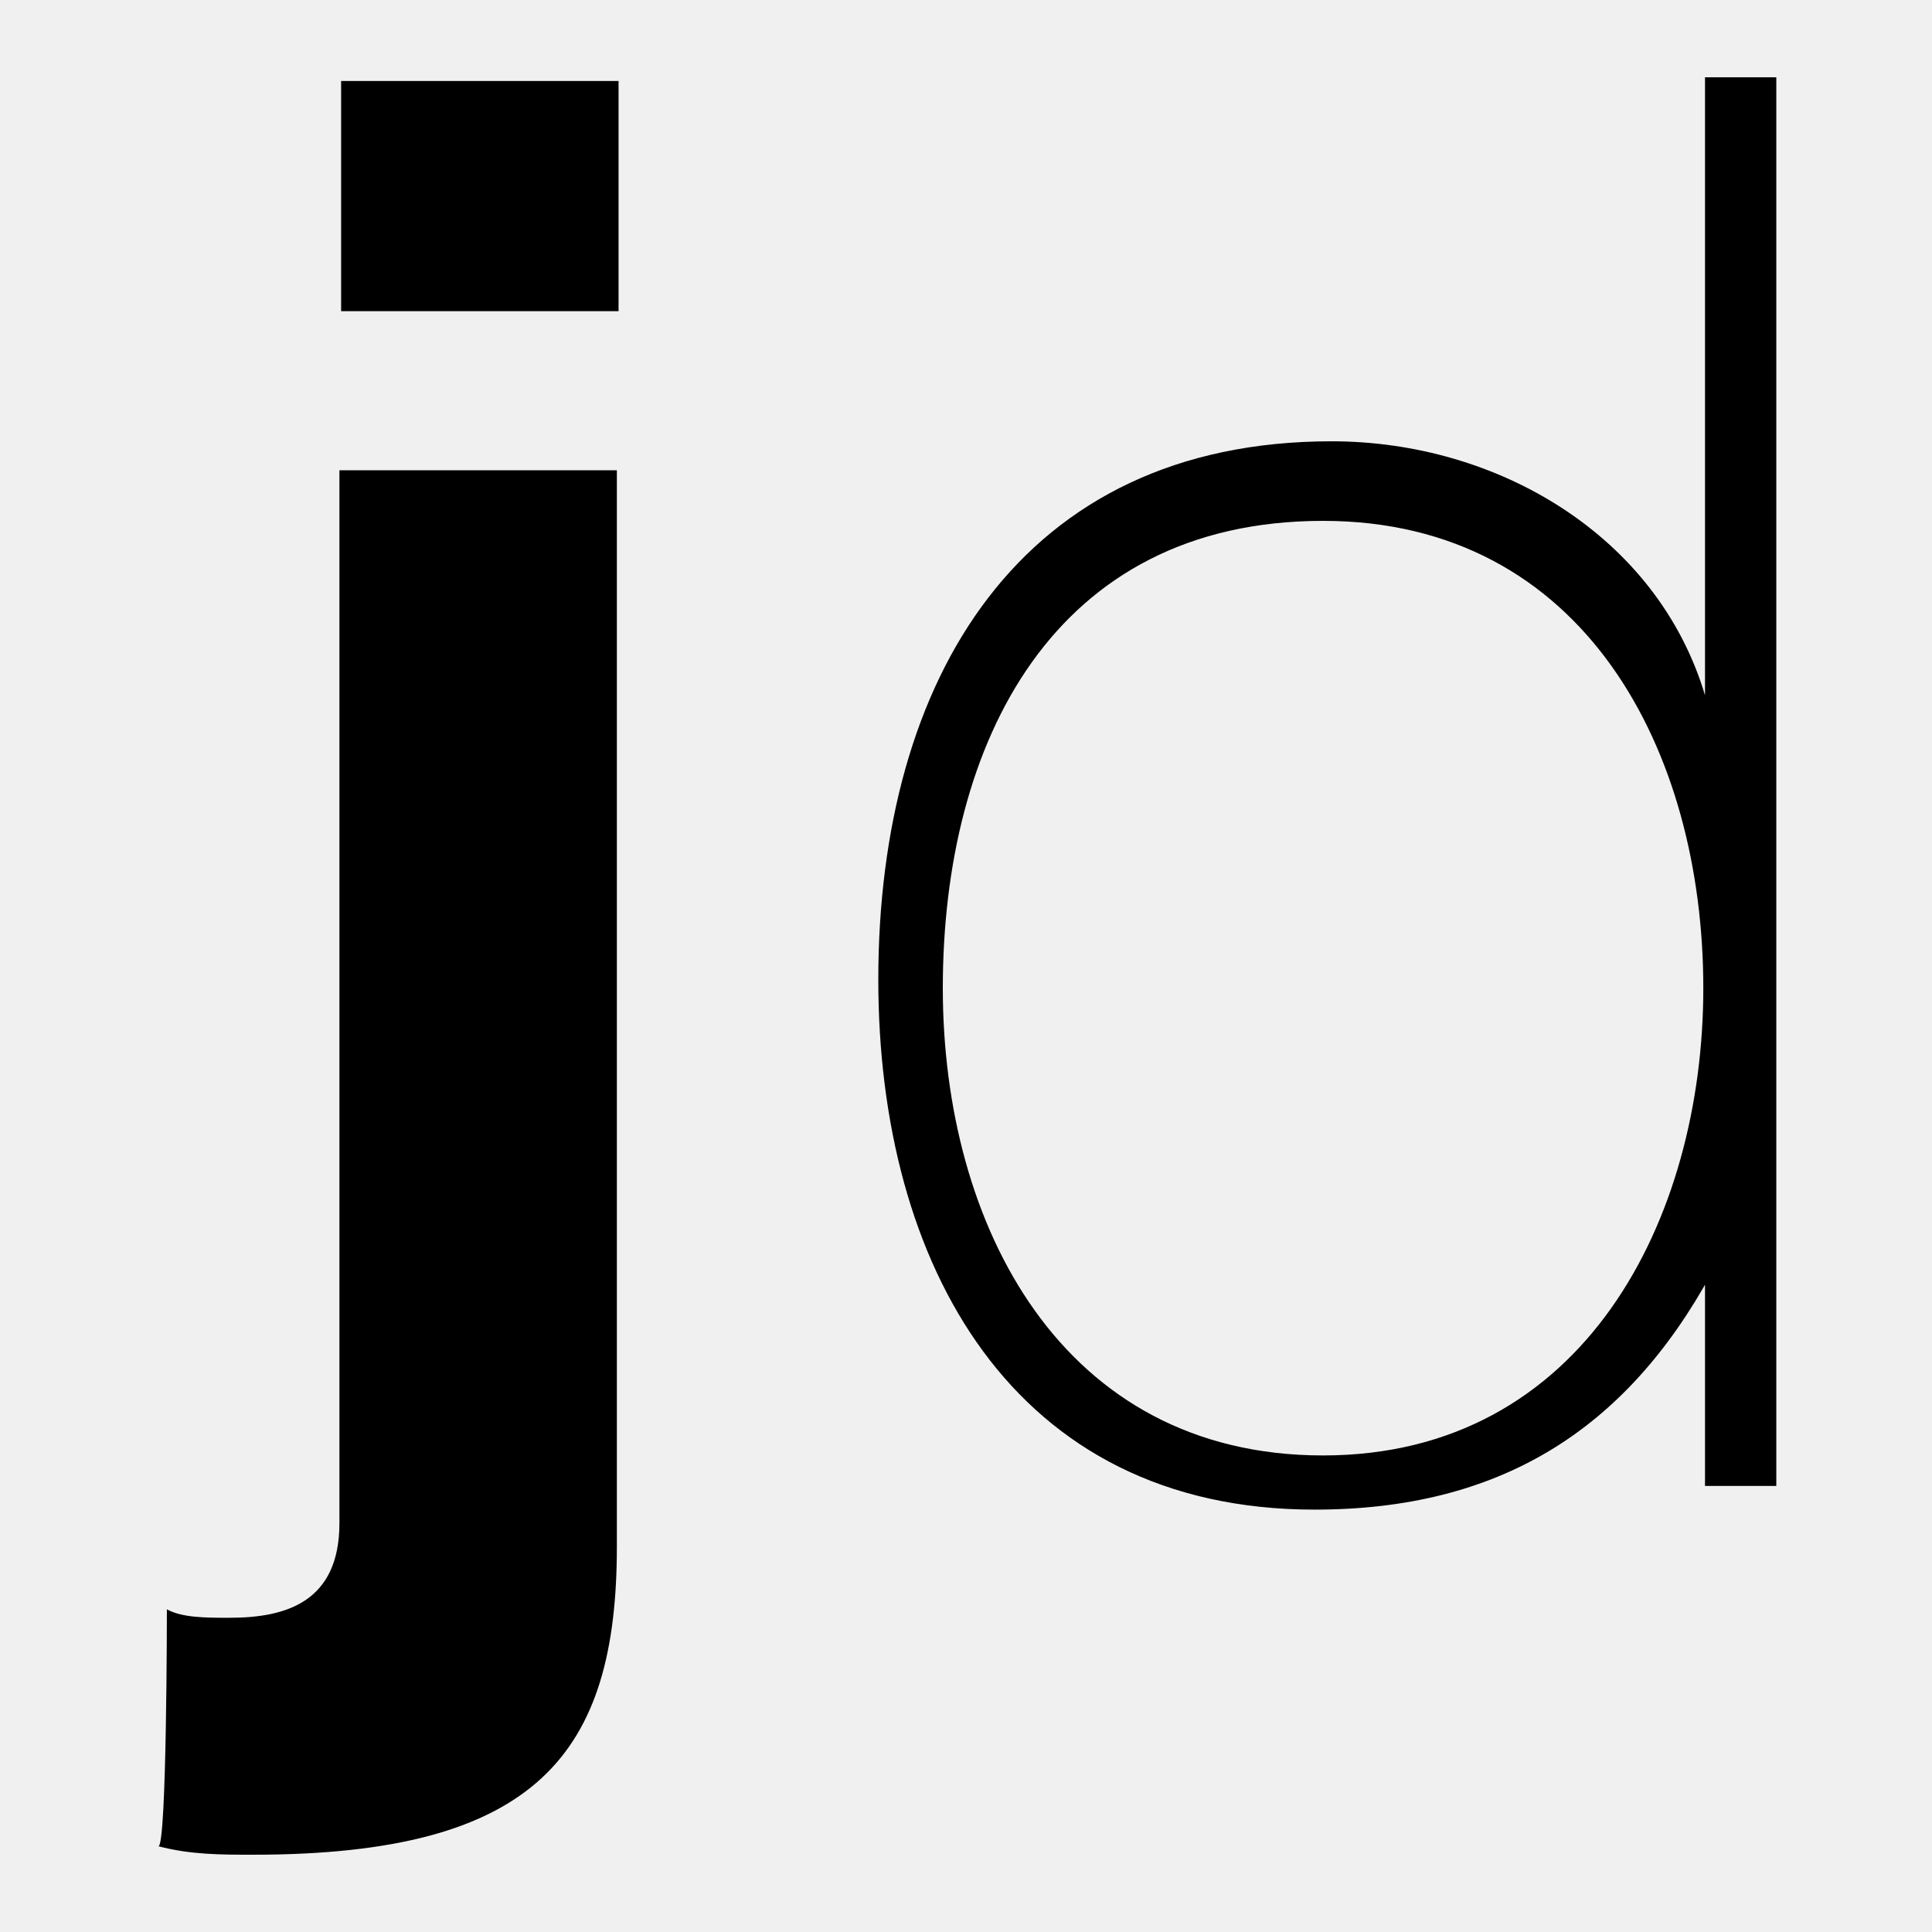
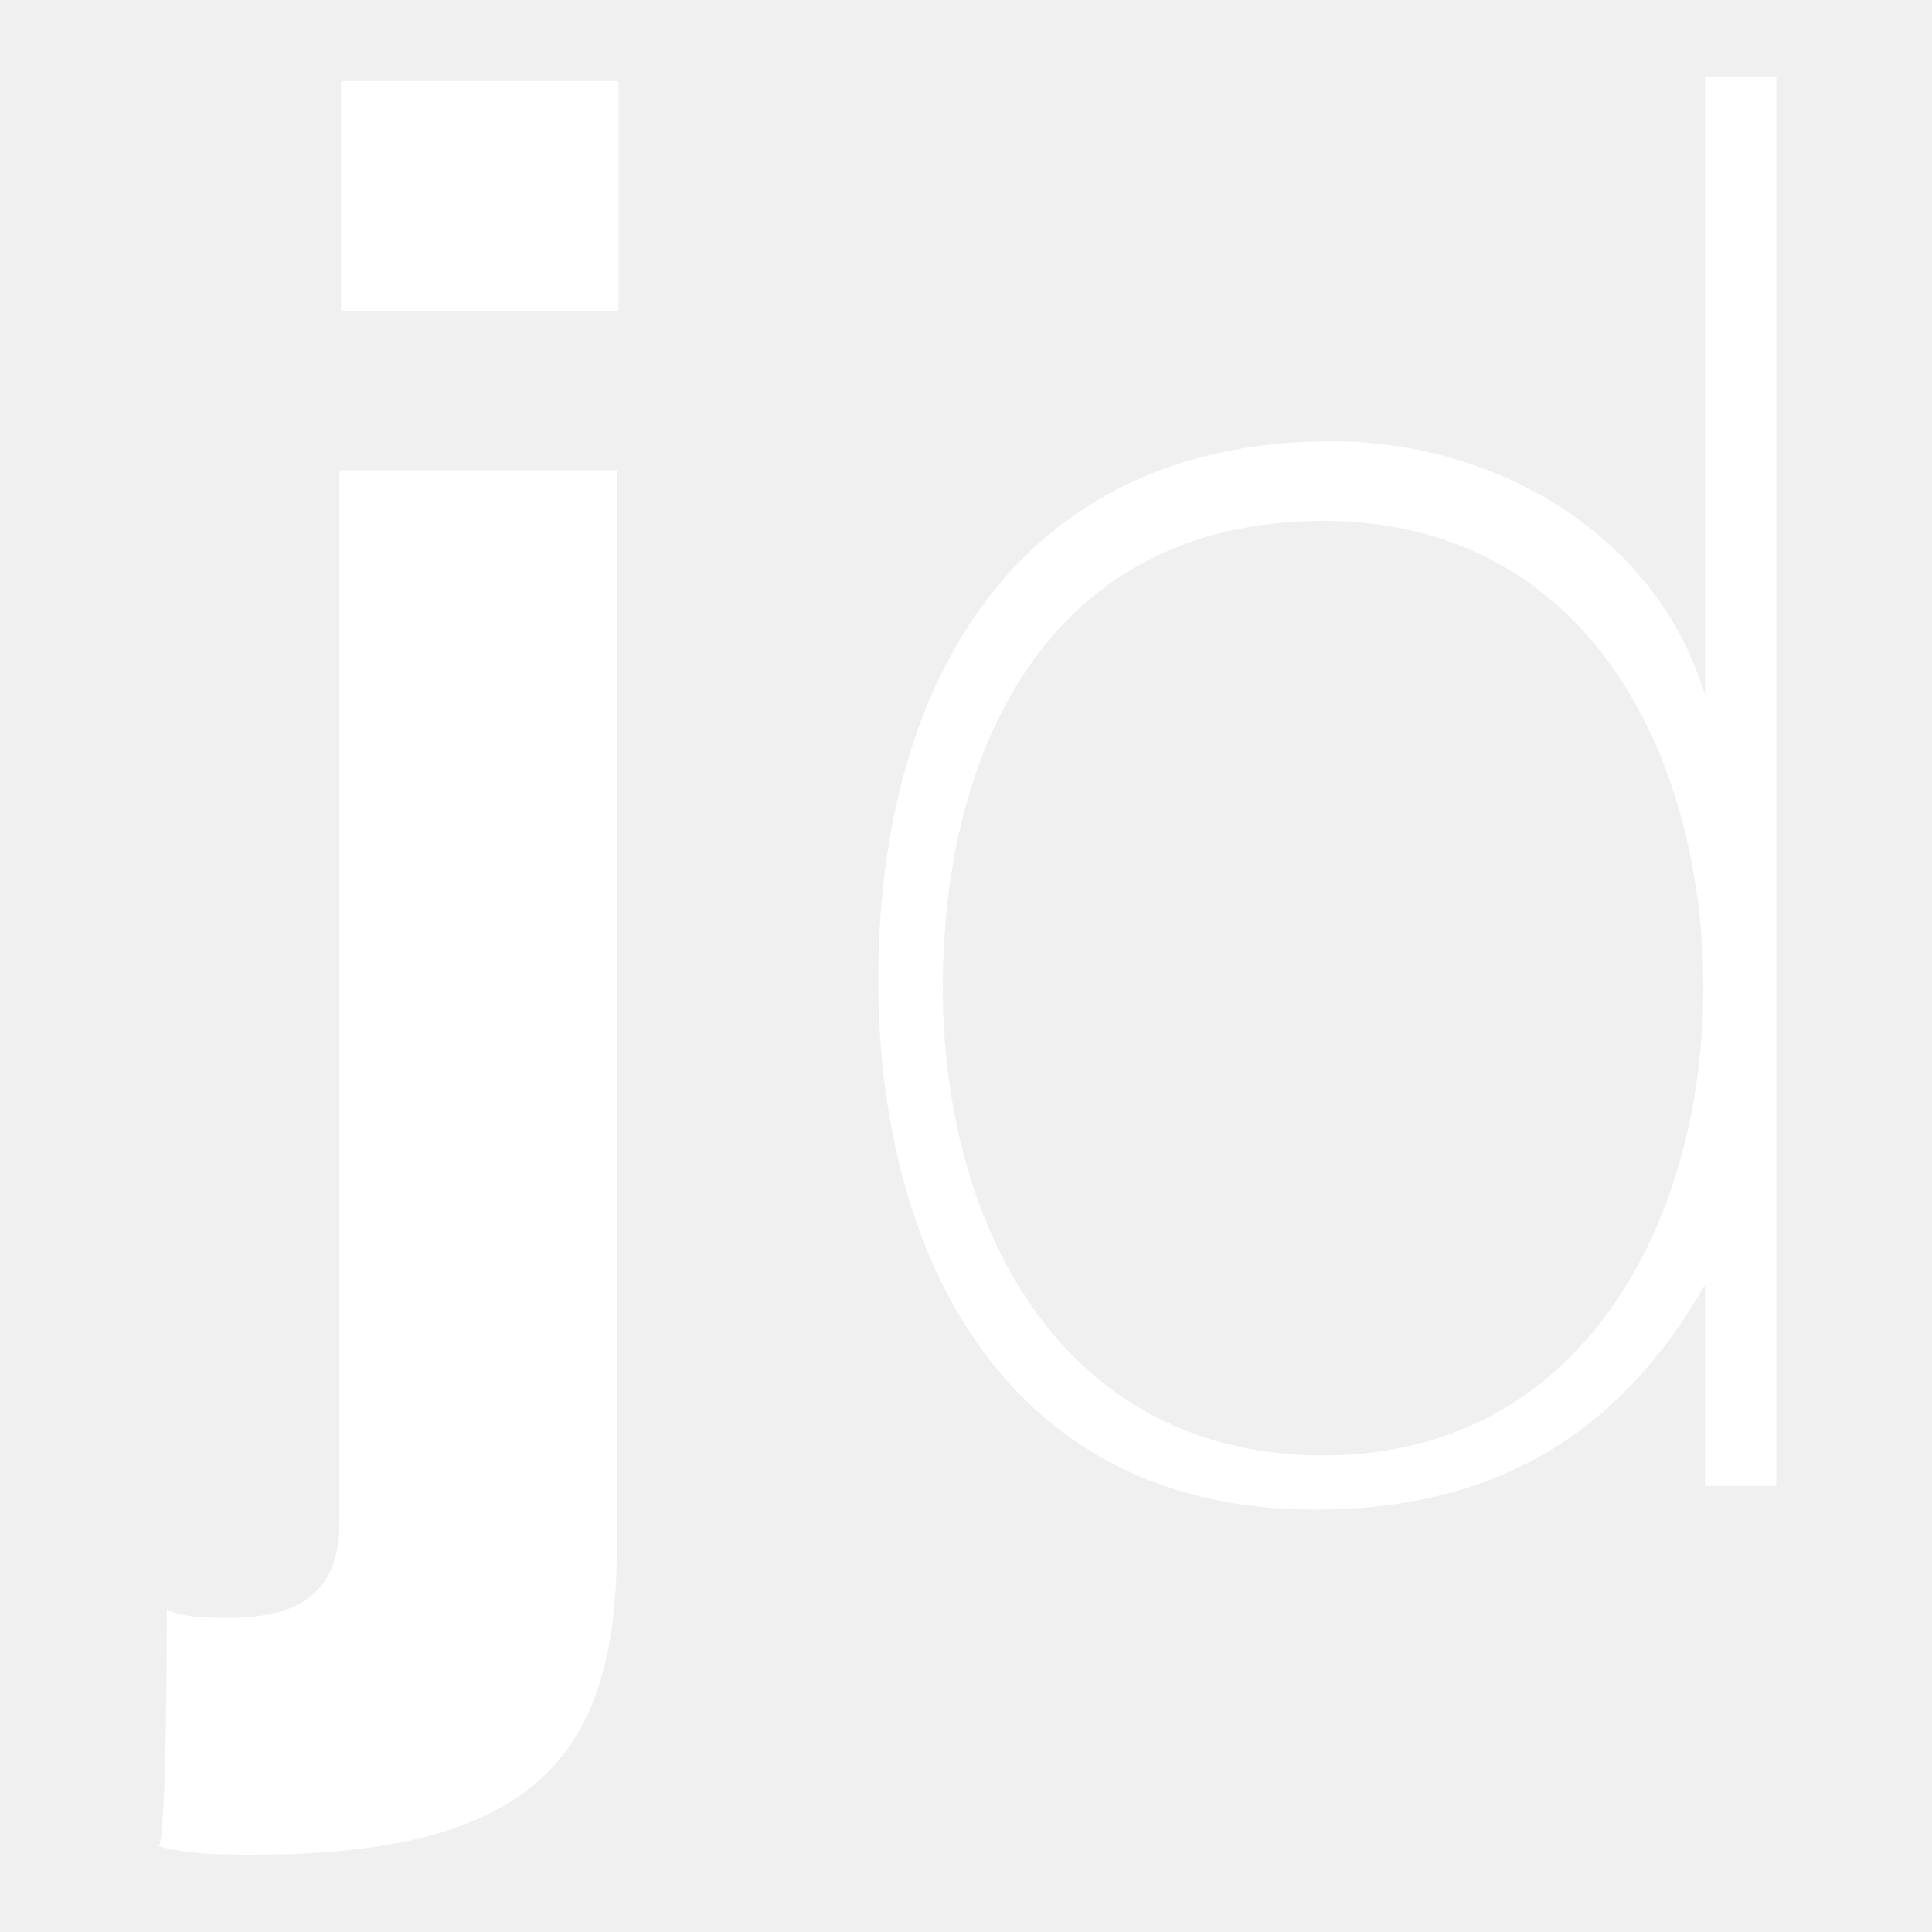
<svg xmlns="http://www.w3.org/2000/svg" viewBox="0 0 500 500">
-   <path fill="#000" d="M43.189 416.488c3.94 2.19 10.07 2.19 16.199 2.19 14.447 0 28.457-3.942 28.457-24.529V121.704h71.799V400.28c0 53.438-20.577 79.719-94.127 79.719-8.318 0-16.199 0-24.517-2.19 2.189 0 2.189-61.322 2.189-61.322zM159.644 80.53H88.282V20.96h71.8v59.57h-.438zM443.011 329.346c-22.405 41.187-55.354 61.343-102.8 61.343-78.2 0-112.906-63.534-112.906-137.146 0-77.994 36.903-139.337 117.299-139.337 43.053 0 84.35 24.537 96.65 65.725V20h18.452v364.555h-18.452v-55.21h1.757zm-2.196-73.612c0-61.344-30.753-120.934-98.408-120.934-69.852 0-98.408 57.4-98.408 120.934 0 61.343 30.752 120.934 98.408 120.934 67.655 0 98.408-61.344 98.408-120.934z" />
+   <path fill="#fff" d="M43.189 416.488c3.94 2.19 10.07 2.19 16.199 2.19 14.447 0 28.457-3.942 28.457-24.529V121.704h71.799V400.28c0 53.438-20.577 79.719-94.127 79.719-8.318 0-16.199 0-24.517-2.19 2.189 0 2.189-61.322 2.189-61.322zM159.644 80.53H88.282V20.96h71.8v59.57h-.438zM443.011 329.346c-22.405 41.187-55.354 61.343-102.8 61.343-78.2 0-112.906-63.534-112.906-137.146 0-77.994 36.903-139.337 117.299-139.337 43.053 0 84.35 24.537 96.65 65.725V20h18.452v364.555h-18.452v-55.21h1.757zm-2.196-73.612c0-61.344-30.753-120.934-98.408-120.934-69.852 0-98.408 57.4-98.408 120.934 0 61.343 30.752 120.934 98.408 120.934 67.655 0 98.408-61.344 98.408-120.934z" />
</svg>
